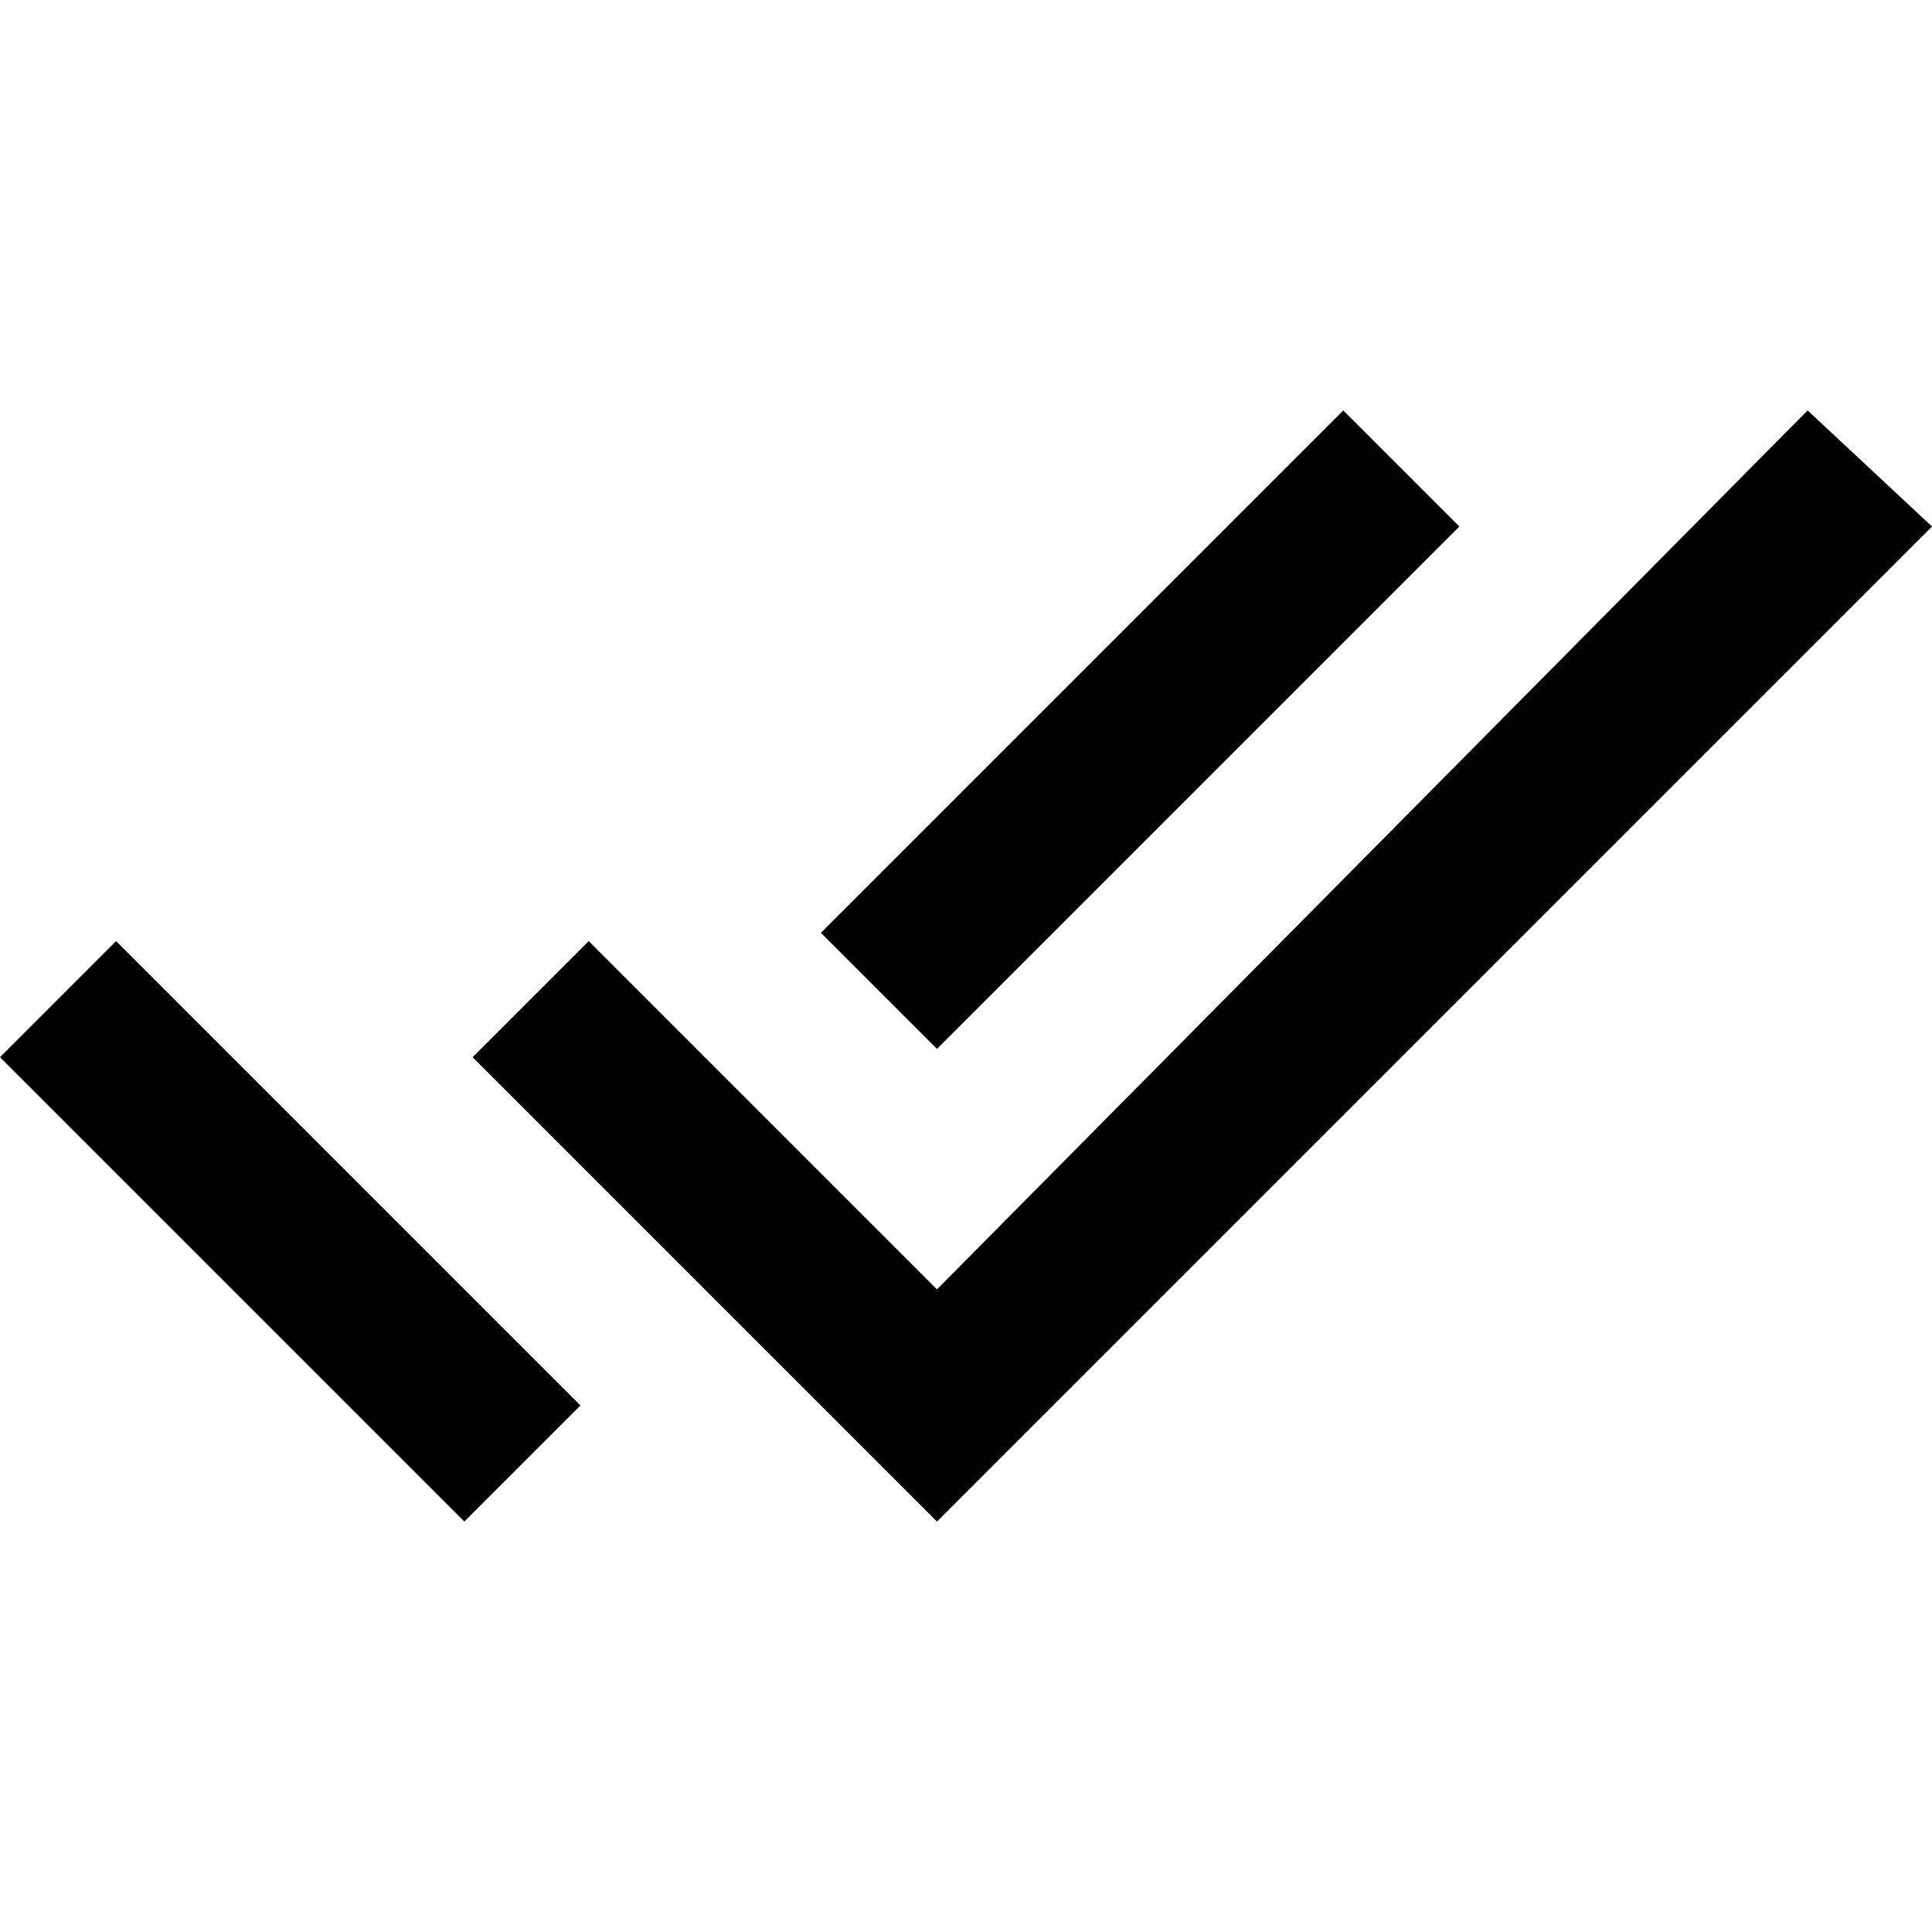
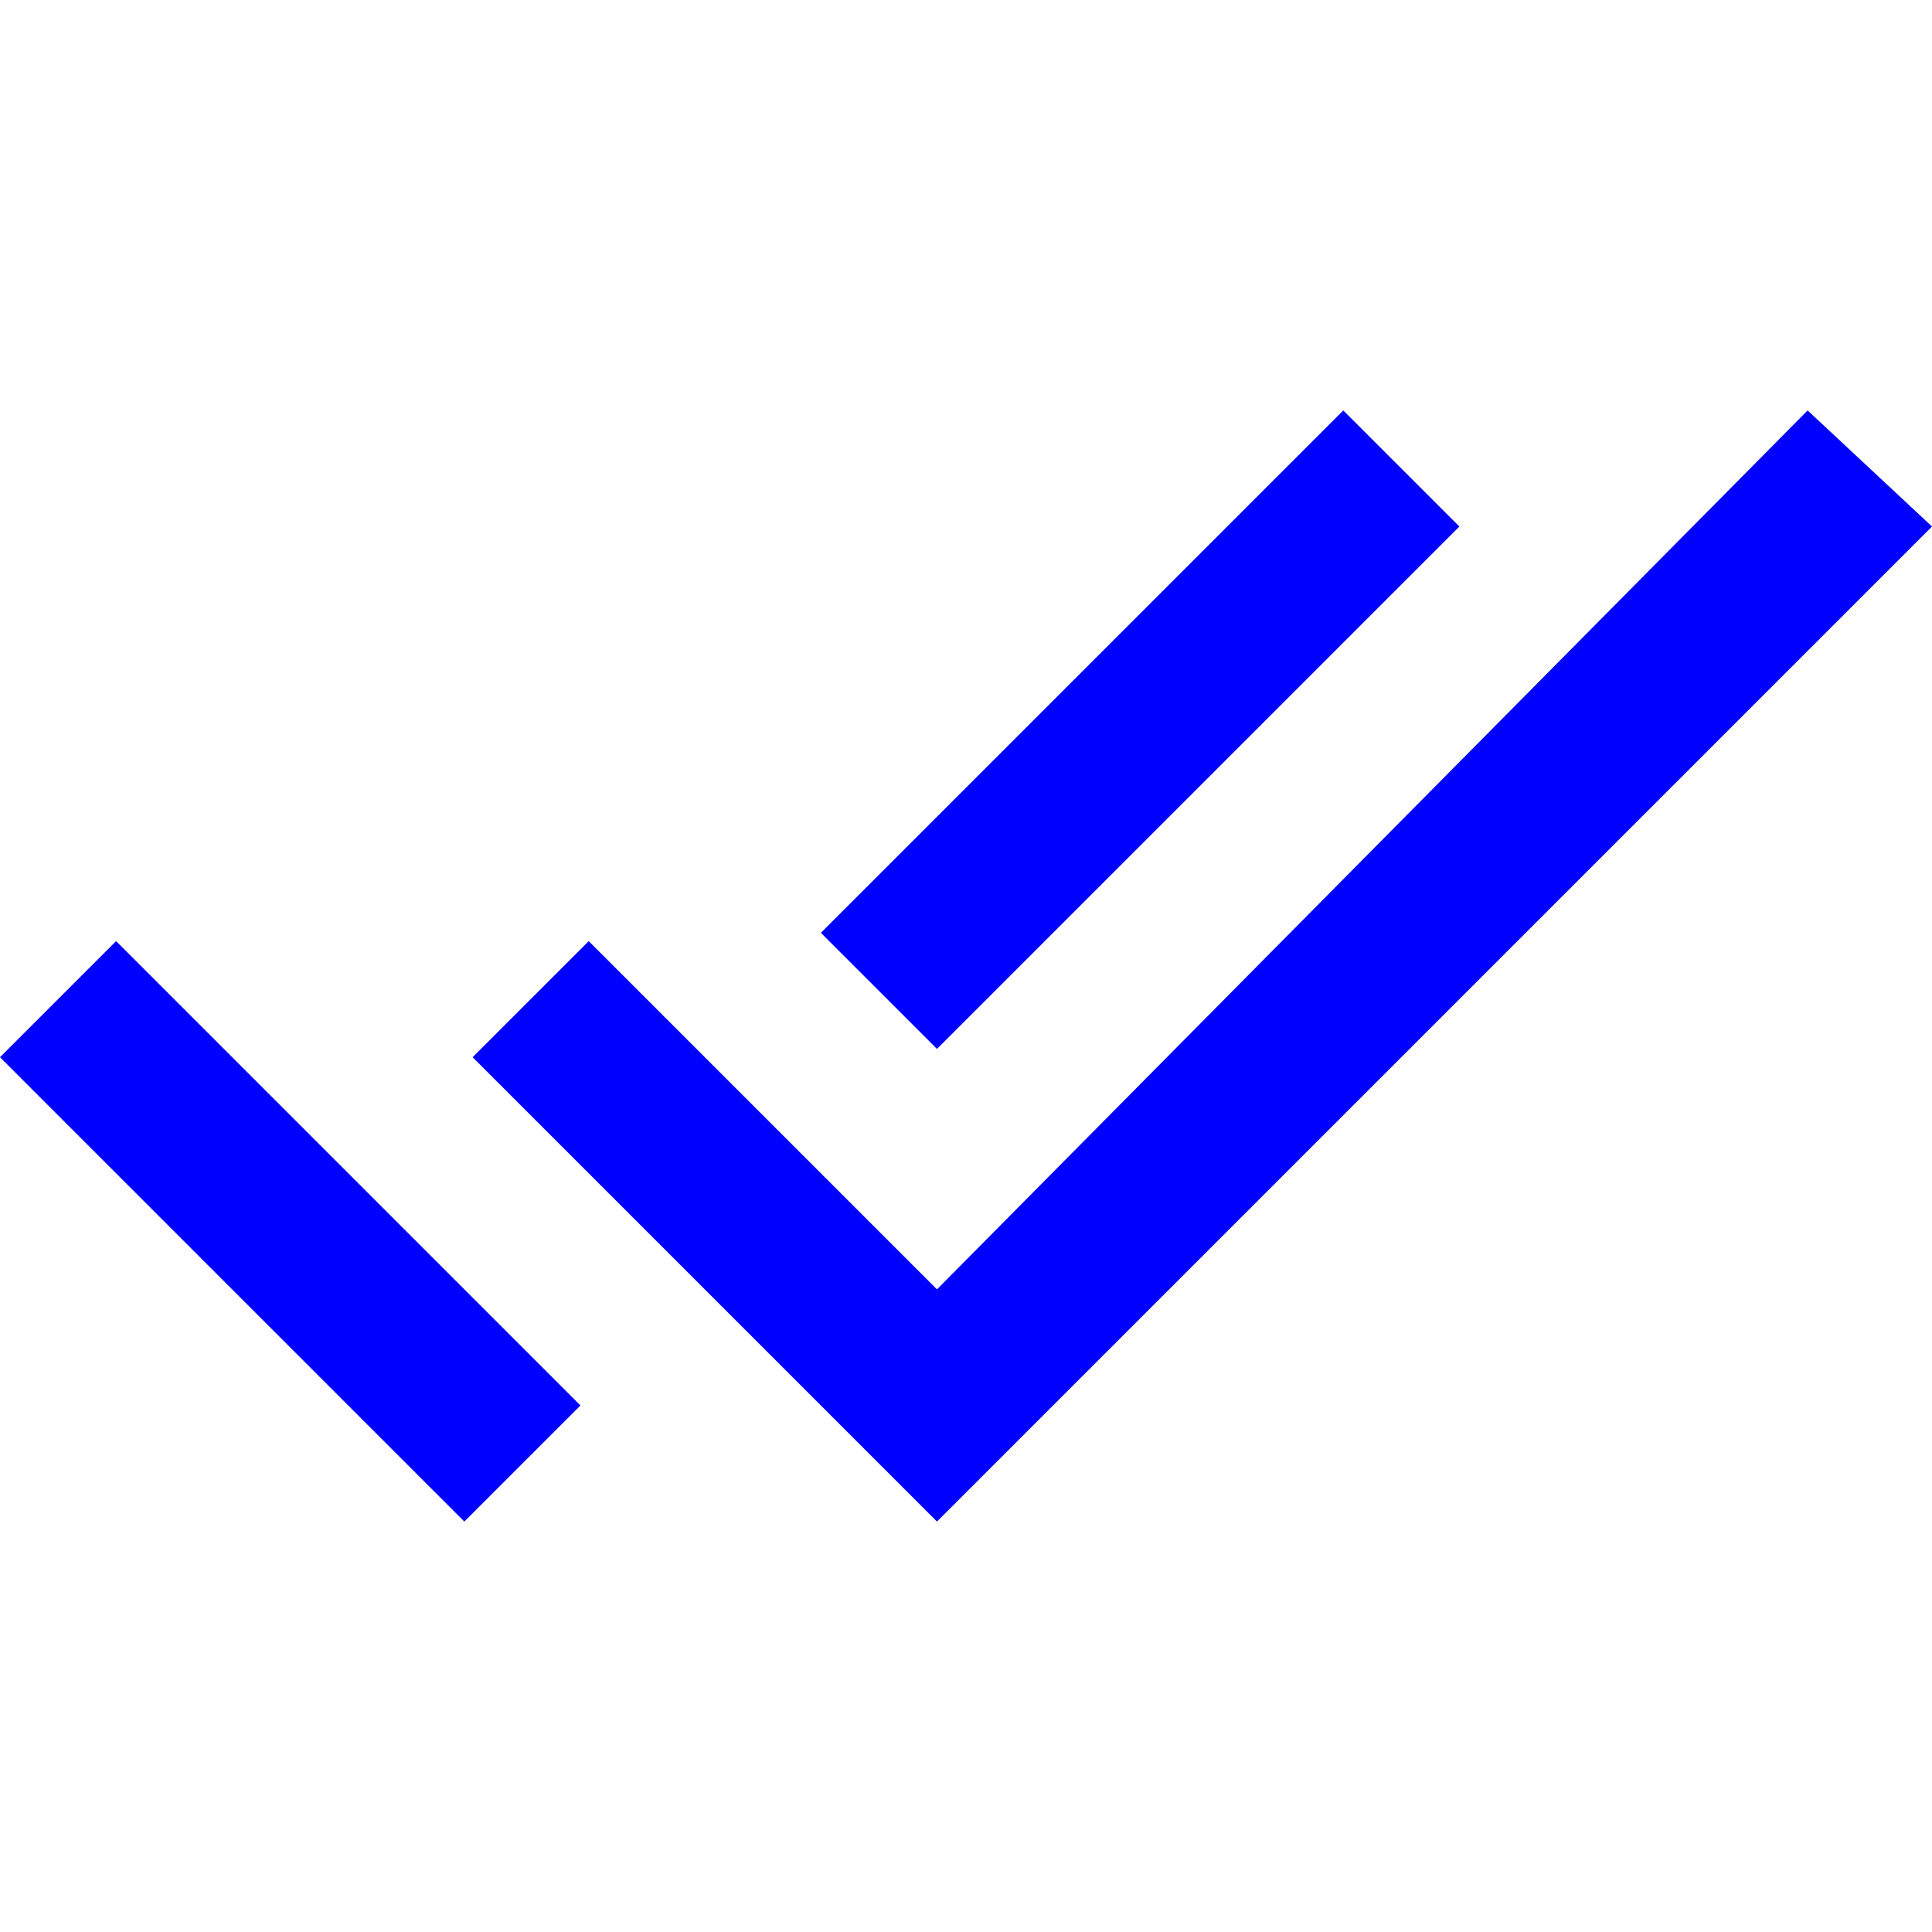
- <svg xmlns="http://www.w3.org/2000/svg" version="1.1" id="Capa_1" x="0px" y="0px" width="594.149px" height="594.149px" viewBox="0 0 594.149 594.149" style="enable-background:new 0 0 594.149 594.149;" xml:space="preserve">
+ <svg xmlns="http://www.w3.org/2000/svg" version="1.1" id="Capa_1" x="0px" y="0px" width="594.149px" height="594.149px" fill="blue" viewBox="0 0 594.149 594.149" style="enable-background:new 0 0 594.149 594.149;" xml:space="preserve">
  <g>
    <g id="done-all">
      <path d="M448.8,161.925l-35.7-35.7l-160.65,160.65l35.7,35.7L448.8,161.925z M555.899,126.225l-267.75,270.3l-107.1-107.1    l-35.7,35.7l142.8,142.8l306-306L555.899,126.225z M0,325.125l142.8,142.8l35.7-35.7l-142.8-142.8L0,325.125z" />
    </g>
  </g>
  <g>
</g>
  <g>
</g>
  <g>
</g>
  <g>
</g>
  <g>
</g>
  <g>
</g>
  <g>
</g>
  <g>
</g>
  <g>
</g>
  <g>
</g>
  <g>
</g>
  <g>
</g>
  <g>
</g>
  <g>
</g>
  <g>
</g>
</svg>
